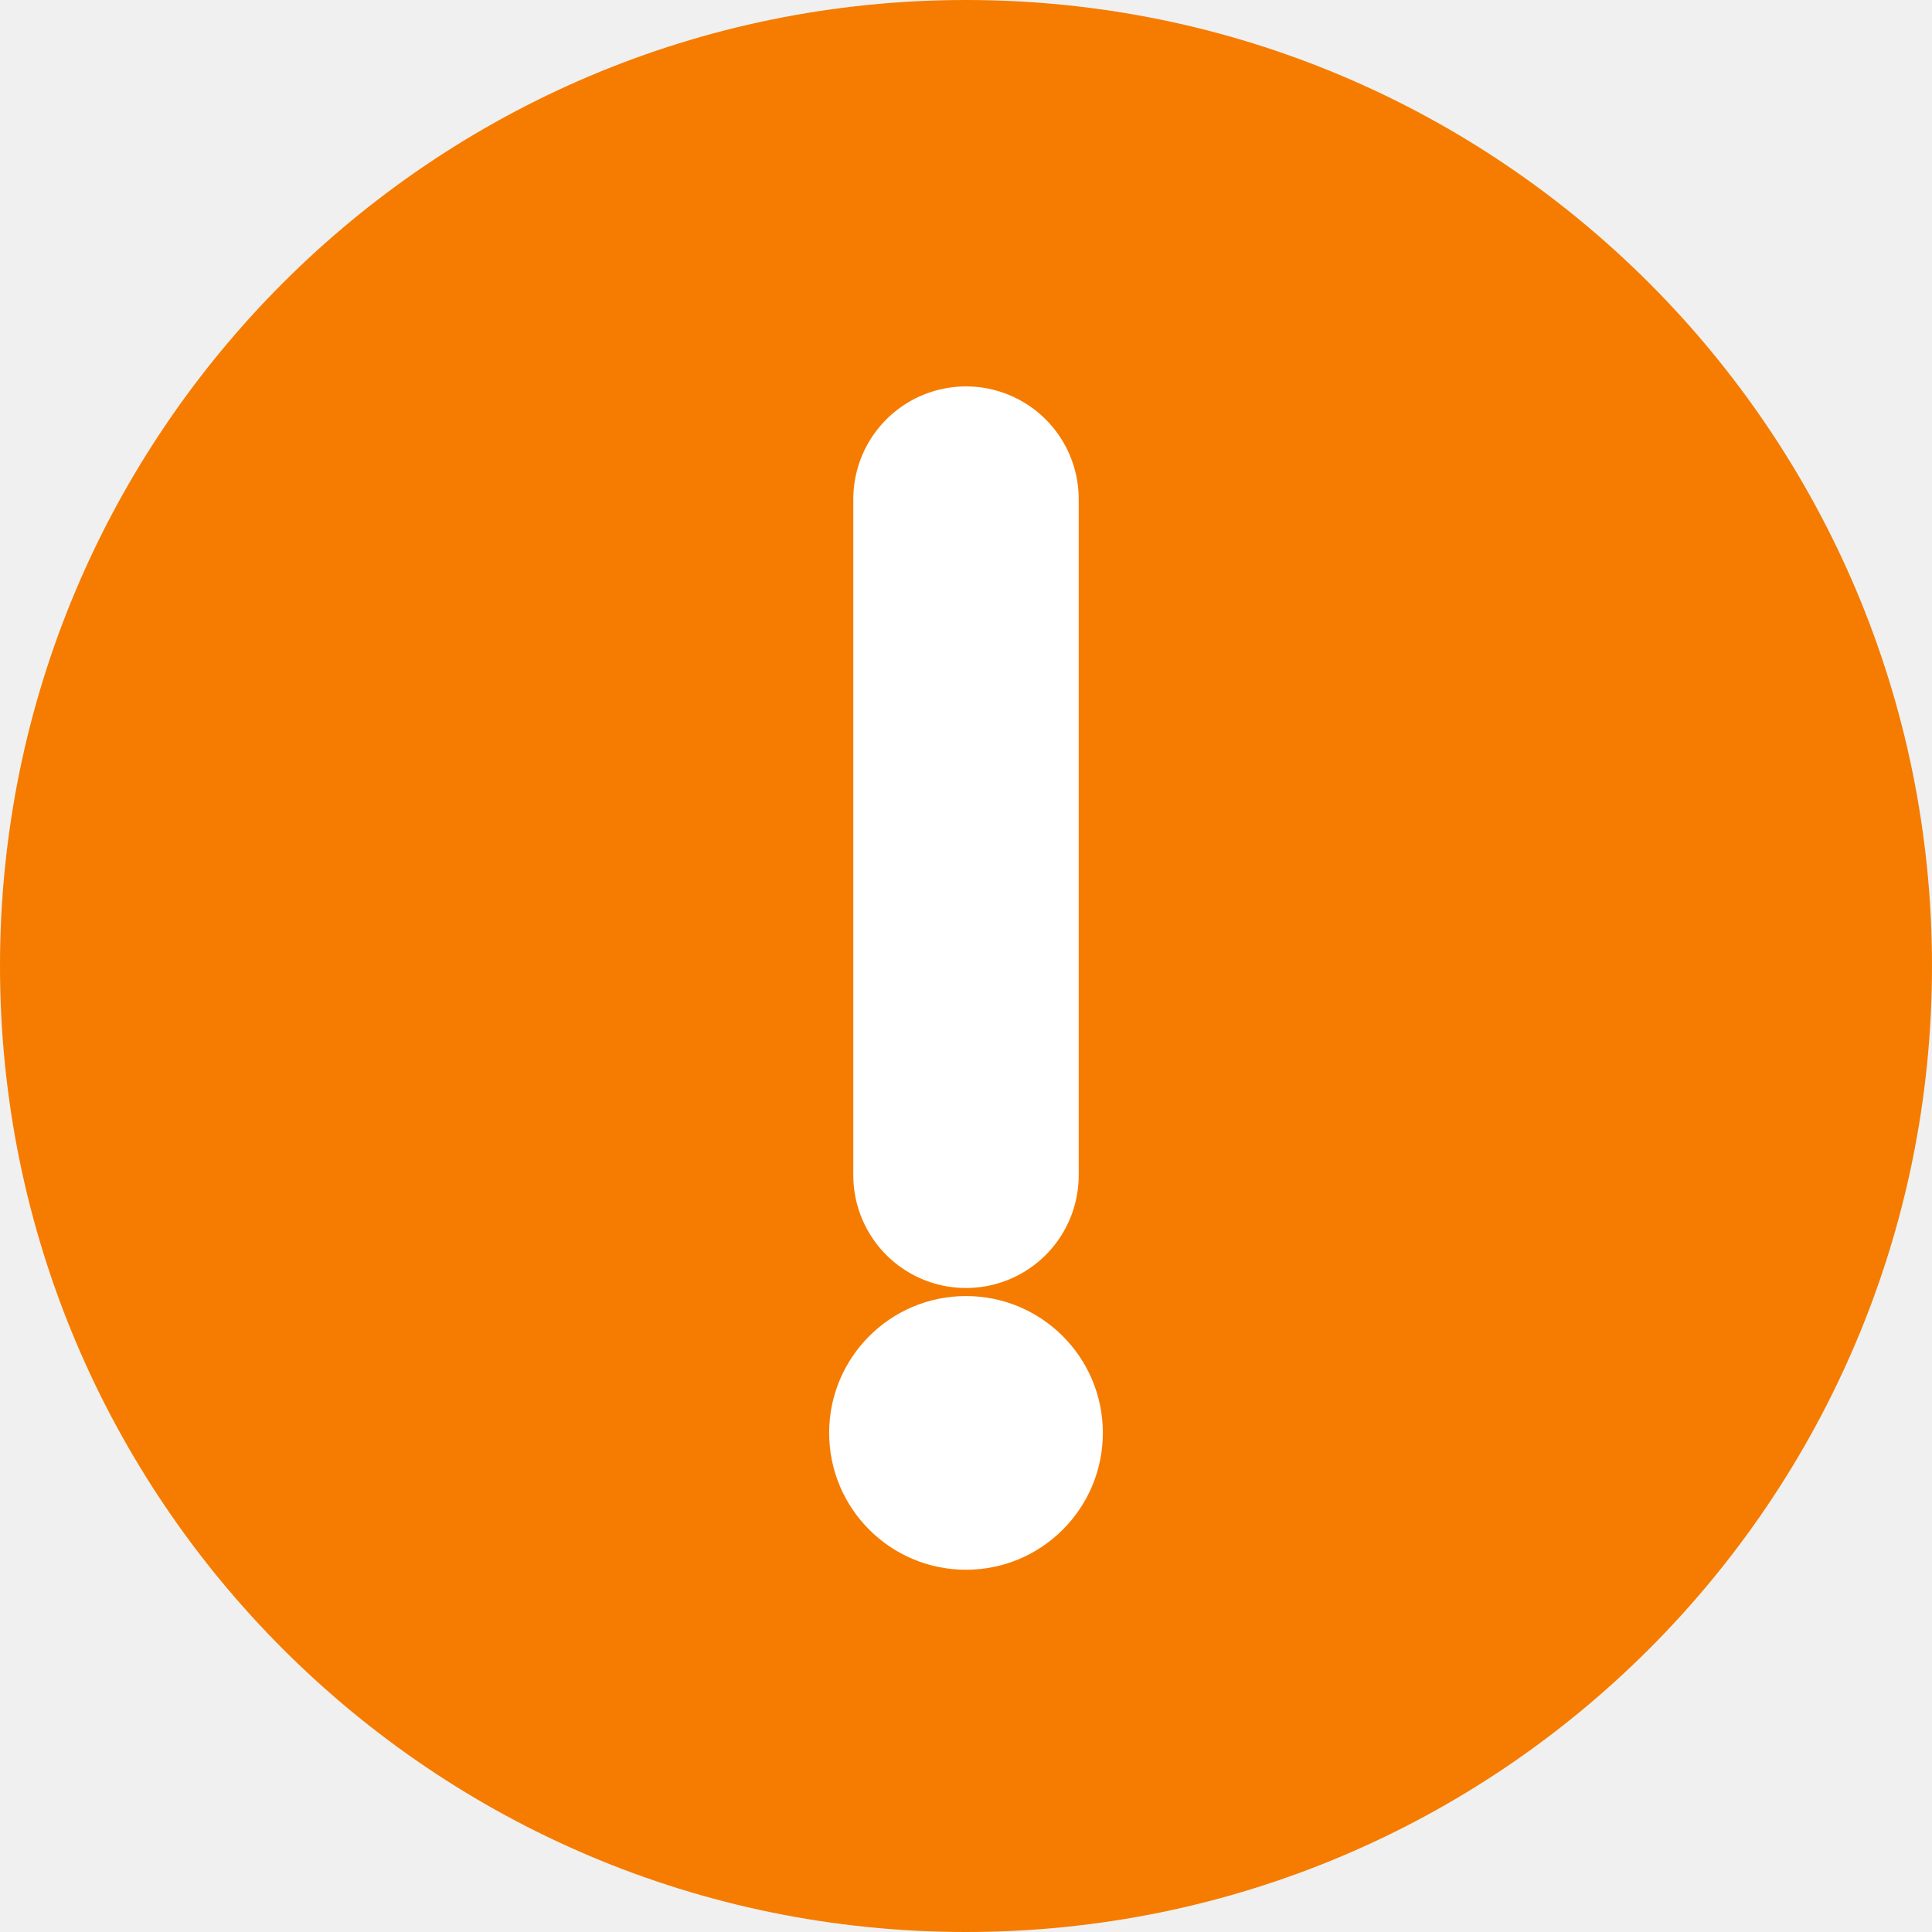
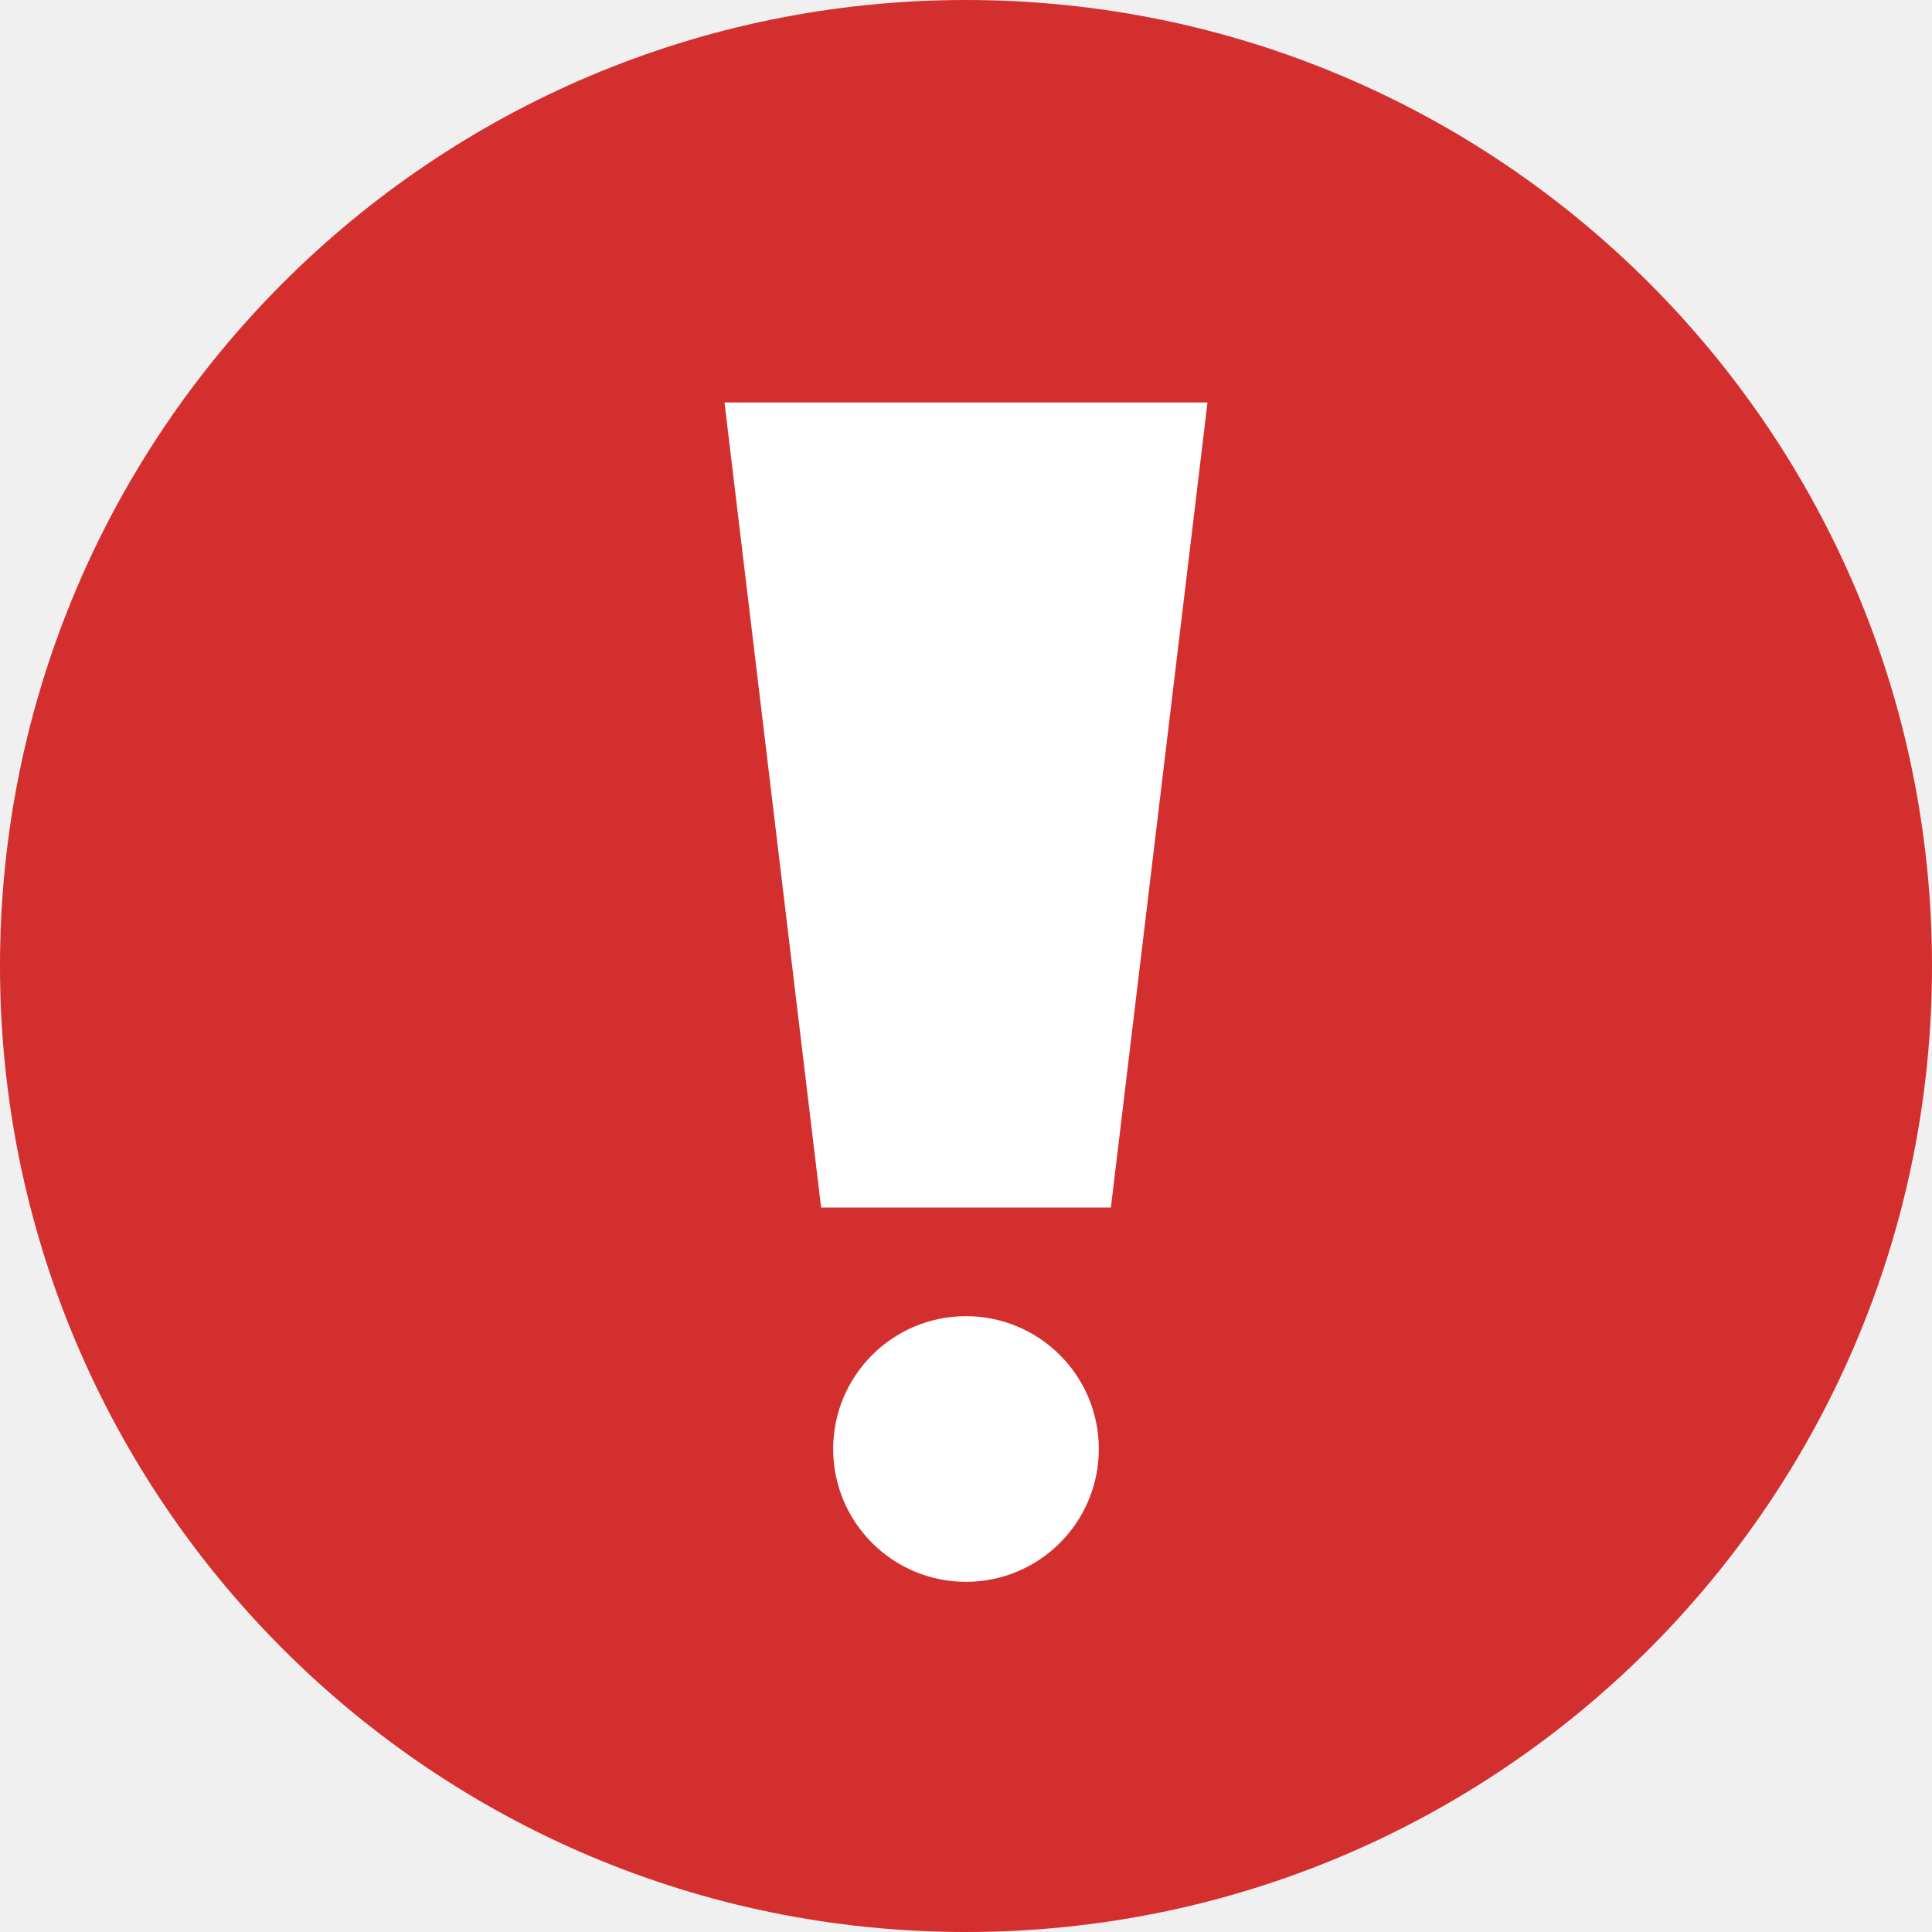
<svg xmlns="http://www.w3.org/2000/svg" width="24" height="24" viewBox="0 0 24 24">
-   <circle cx="12" cy="12" r="12" fill="#F57C00" />
-   <path d="M12 6.2v8.4" fill="none" stroke="#FFFFFF" stroke-width="2.8" stroke-linecap="round" />
-   <circle cx="12" cy="17.8" r="1.7" fill="#FFFFFF" />
+   <circle cx="12" cy="12" r="12" fill="#D32F2F" />
+   <polygon fill="white" points="       10.2,15       13.8,15       15.0,5       9.0,5     " />
+   <circle cx="12" cy="18" r="1.65" fill="white" />
</svg>
